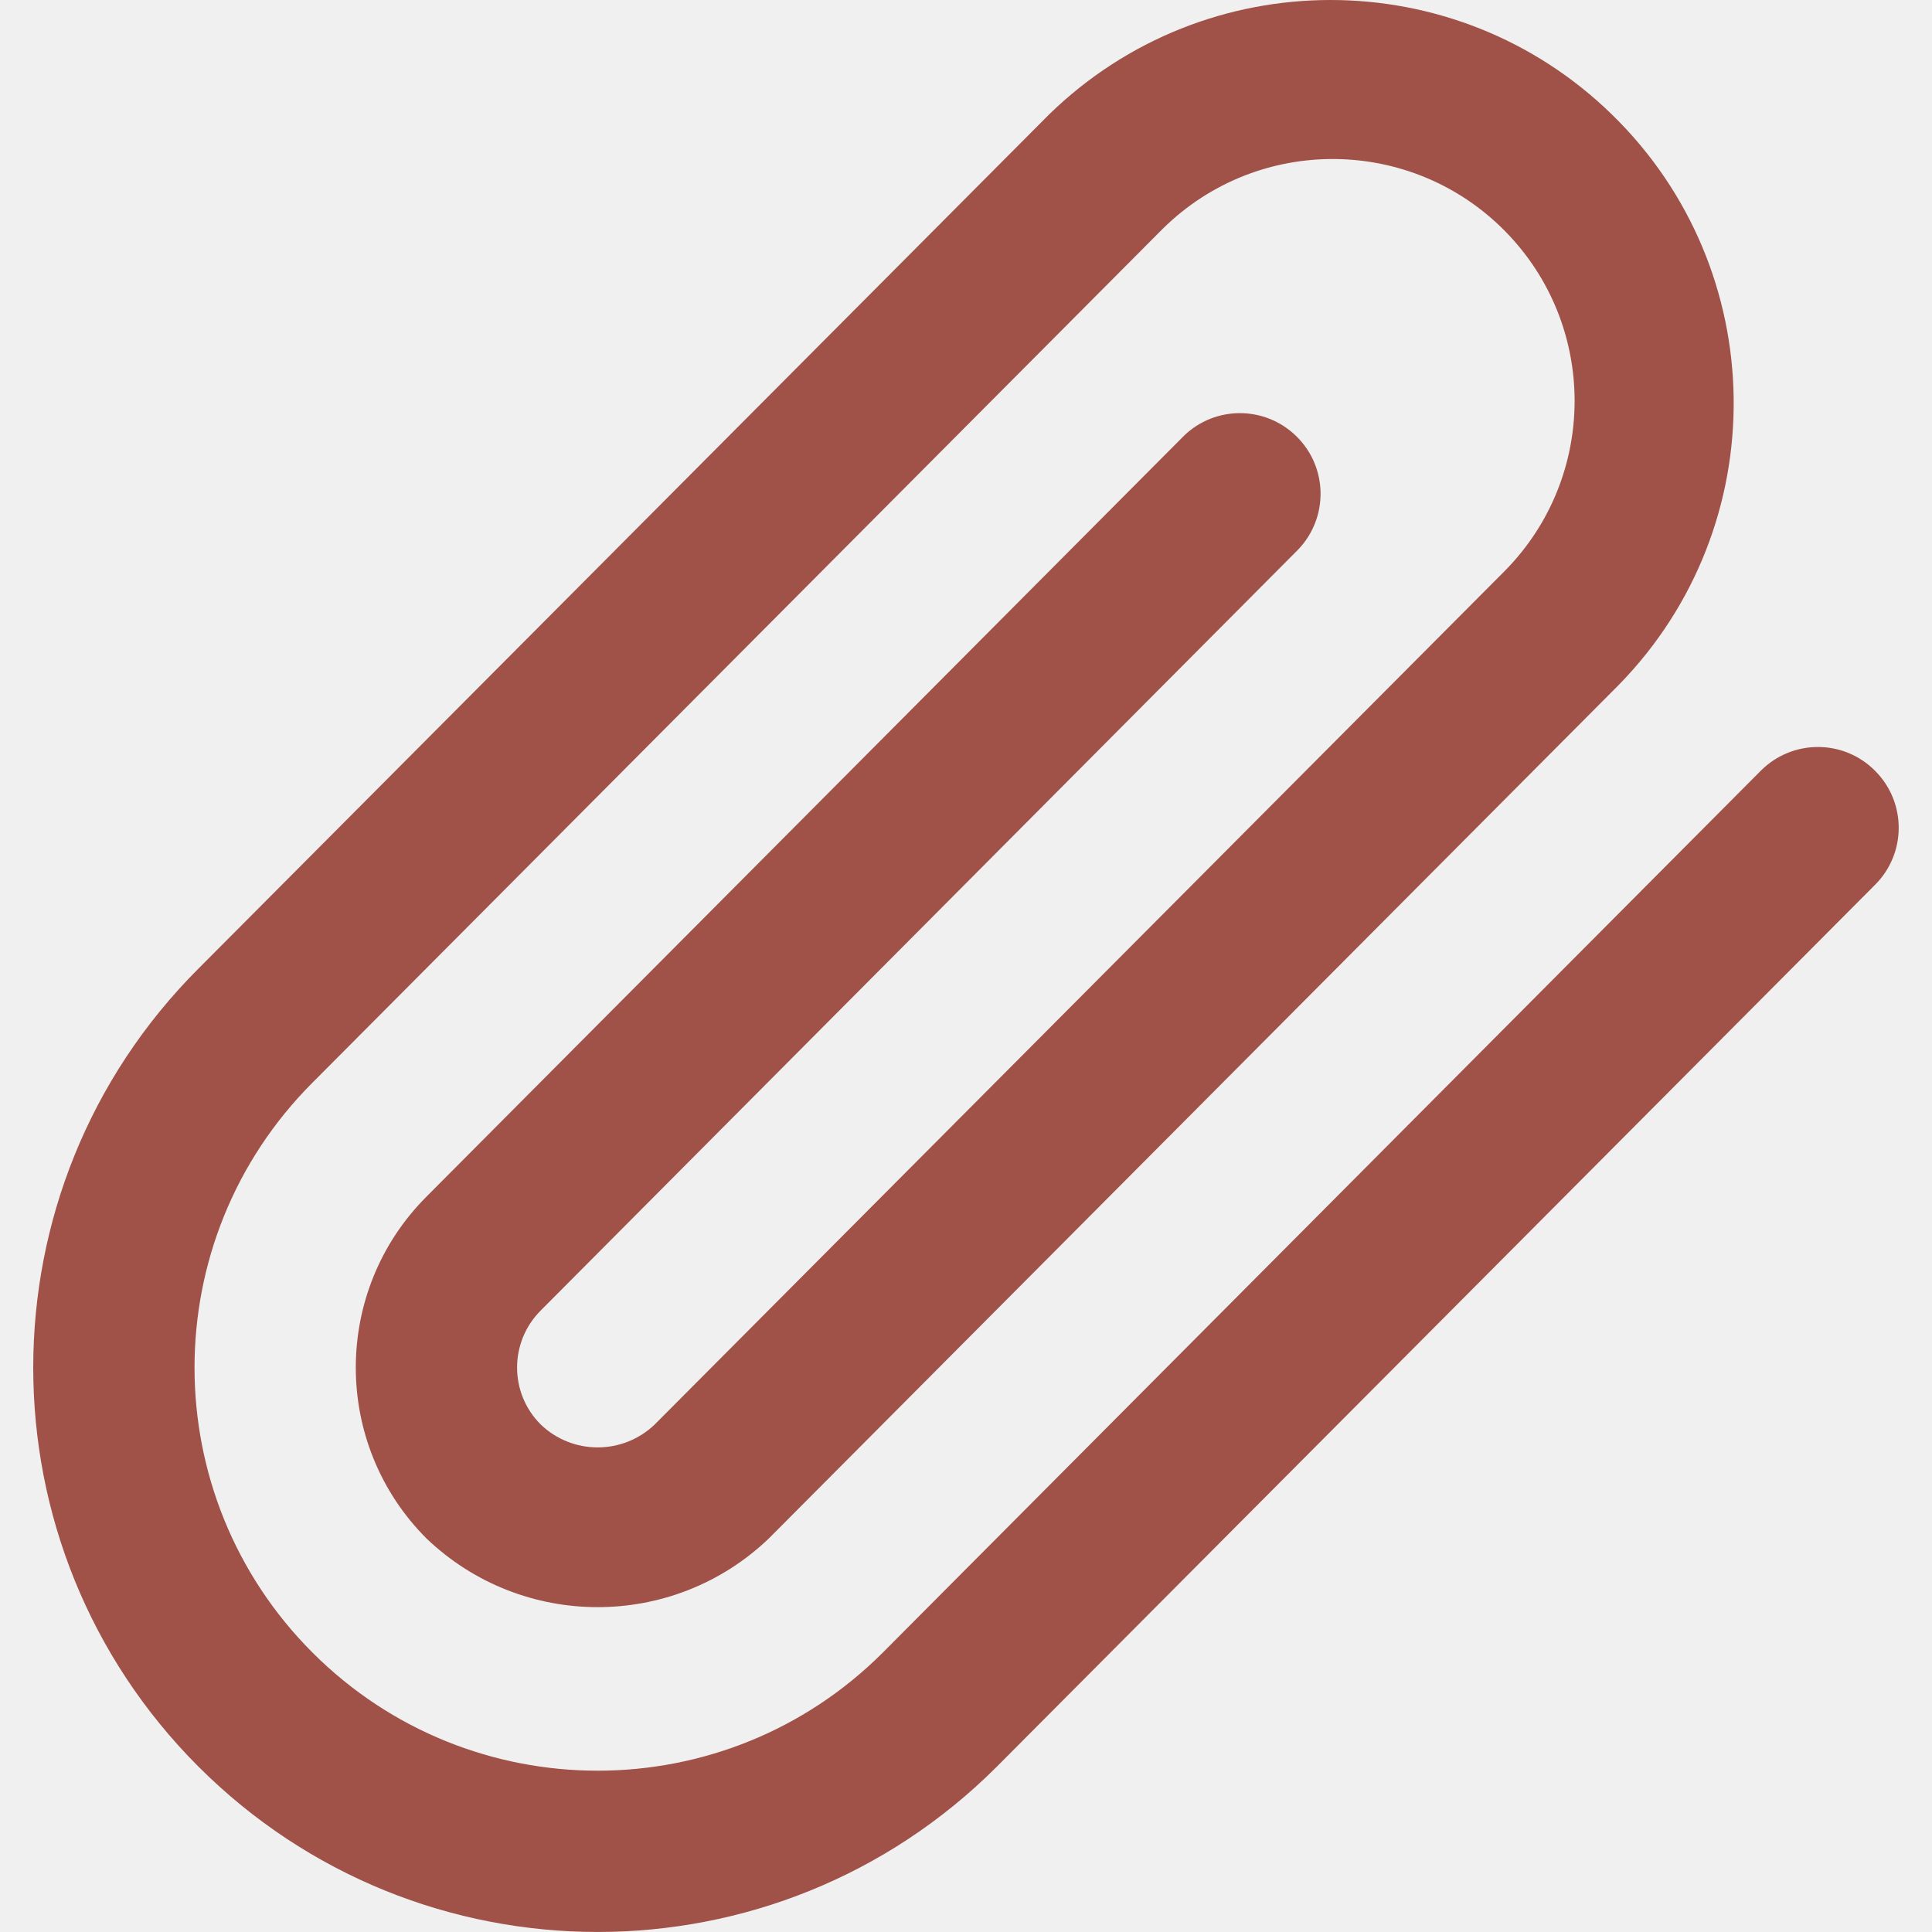
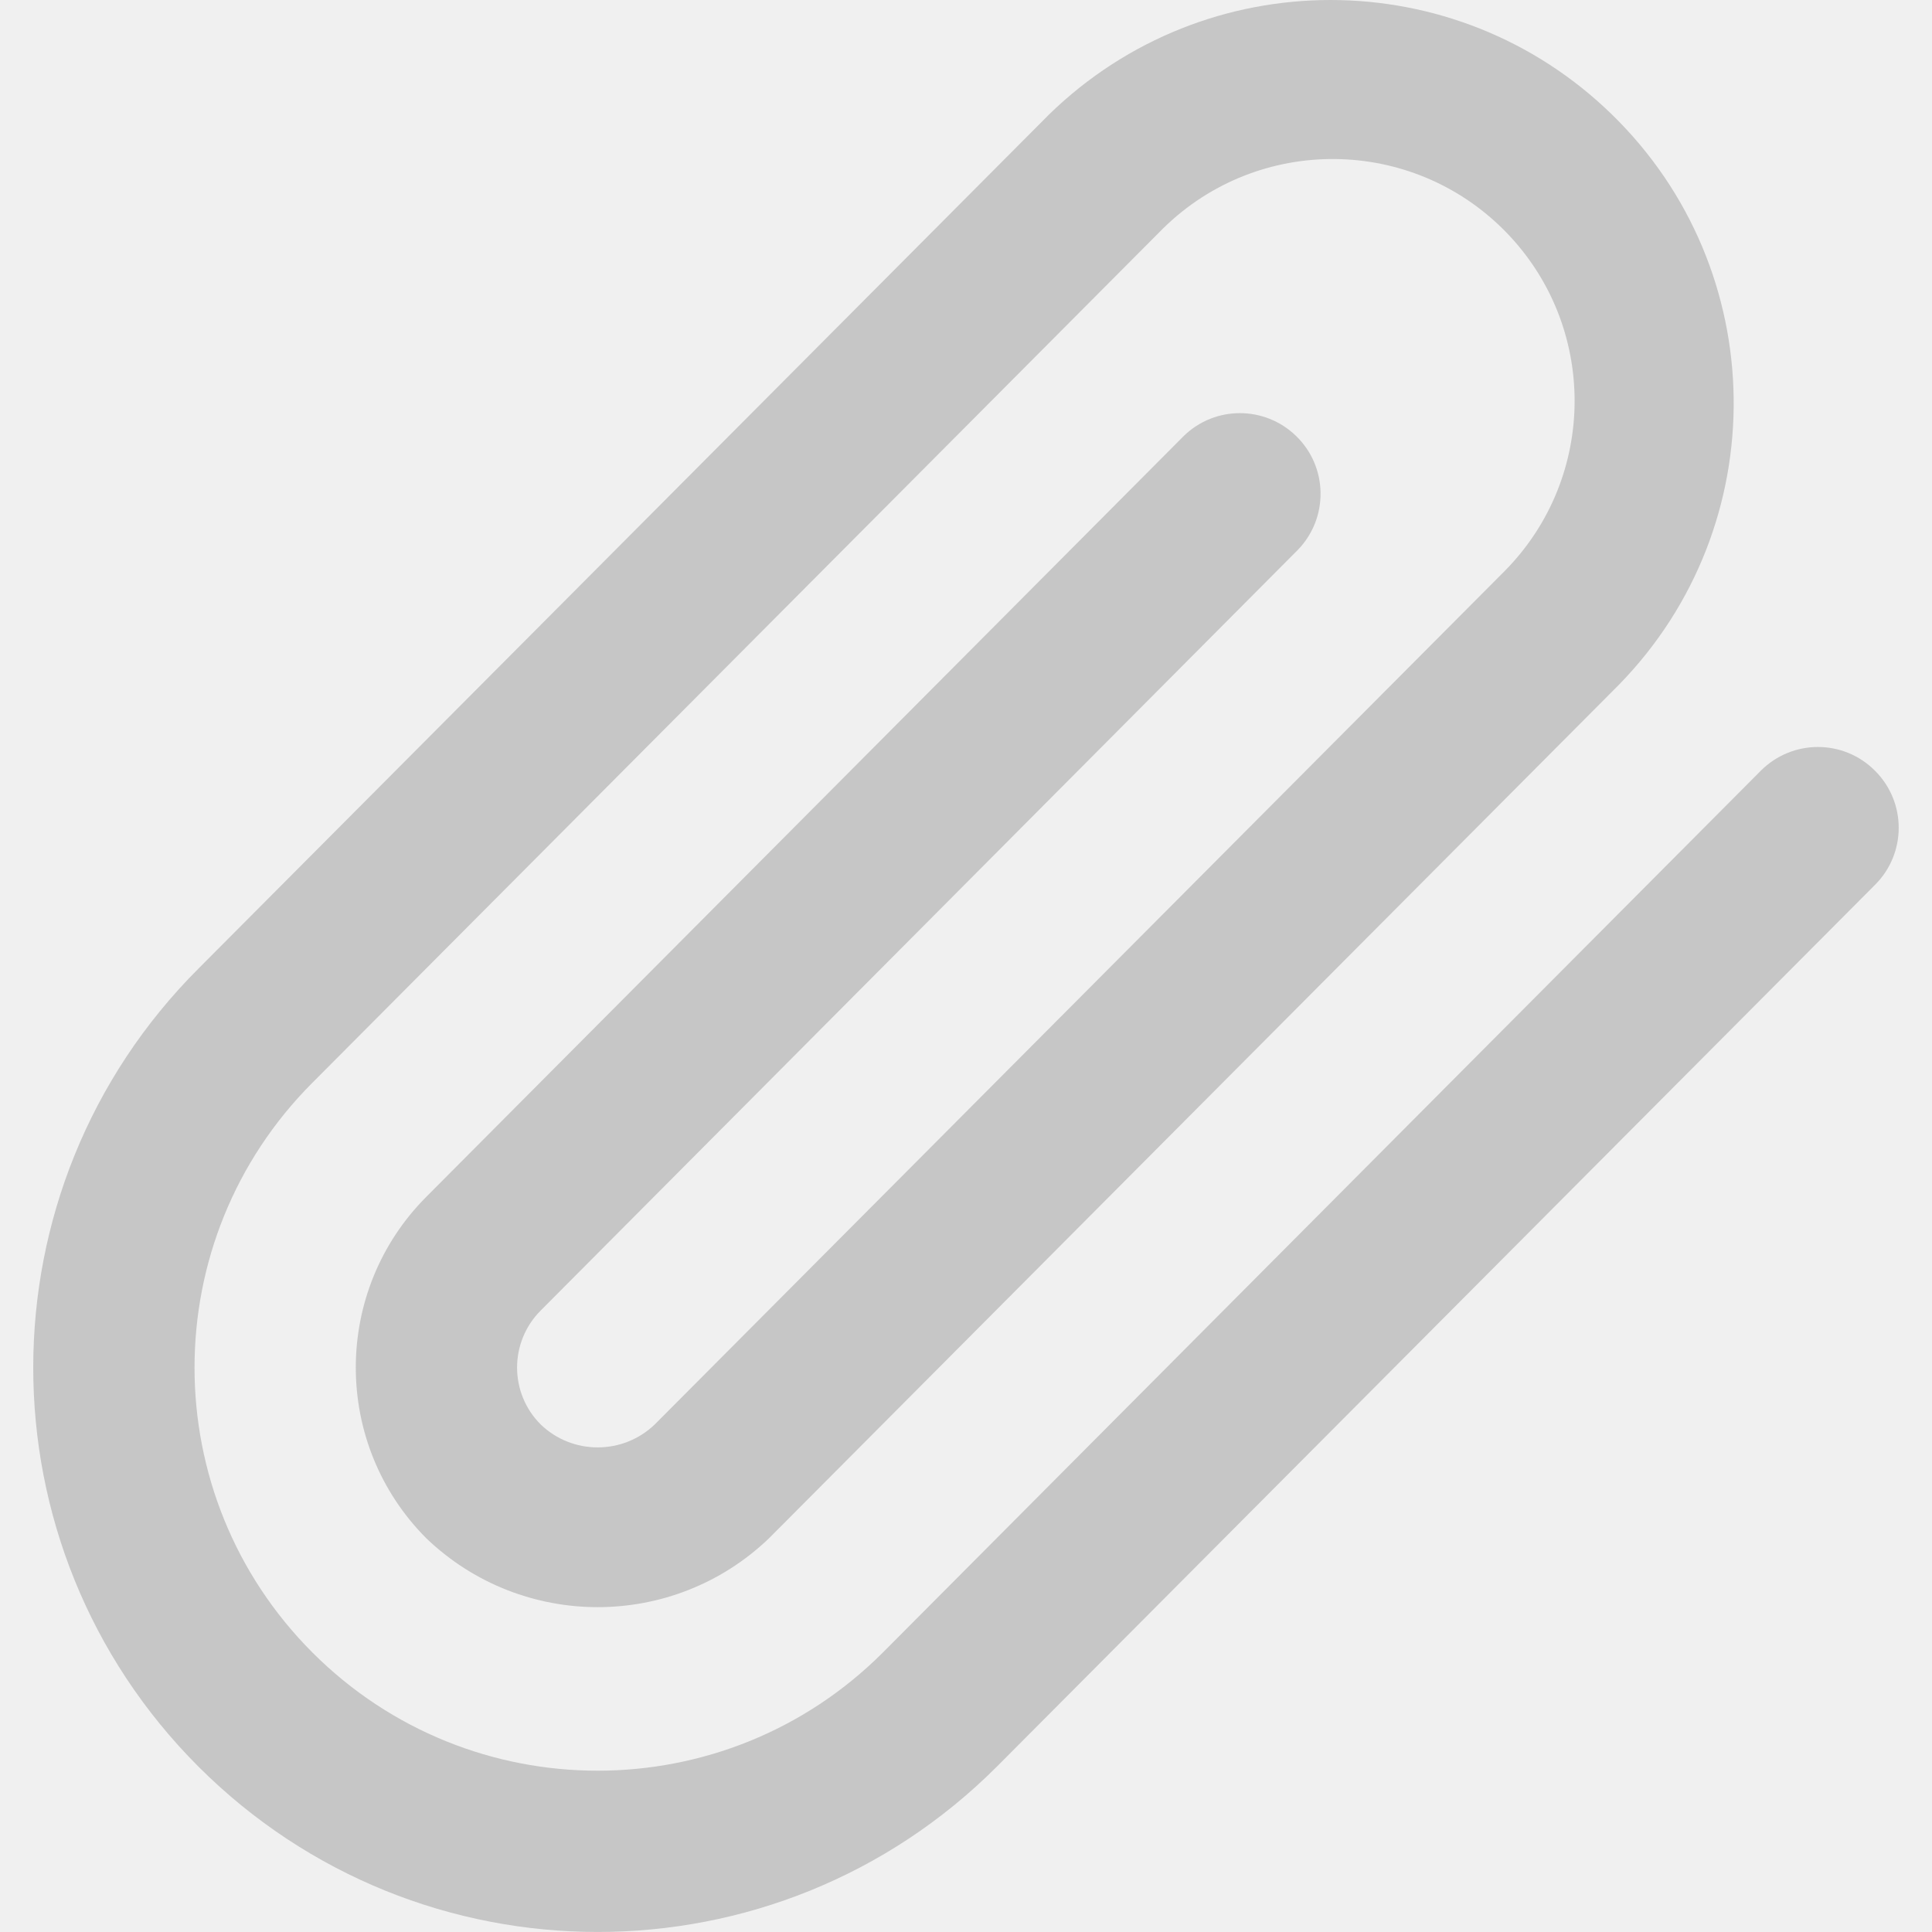
<svg xmlns="http://www.w3.org/2000/svg" width="16" height="16" viewBox="0 0 16 16" fill="none">
  <g clip-path="url(#clip0_7157_493)">
-     <path d="M15.527 6.382C15.267 6.121 14.844 6.121 14.583 6.382L7.311 13.686C6.007 14.99 3.893 14.99 2.589 13.687C1.285 12.383 1.285 10.269 2.589 8.965L9.632 1.892C10.421 1.116 11.689 1.127 12.465 1.915C13.232 2.695 13.232 3.945 12.465 4.725L5.422 11.797C5.158 12.05 4.741 12.05 4.478 11.797C4.217 11.537 4.217 11.114 4.478 10.853L10.749 4.553C11.005 4.288 10.998 3.865 10.732 3.609C10.473 3.359 10.063 3.359 9.805 3.609L3.533 9.909C2.751 10.691 2.751 11.96 3.533 12.742C3.533 12.742 3.533 12.742 3.533 12.742C4.326 13.499 5.574 13.499 6.366 12.742L13.409 5.669C14.697 4.349 14.67 2.235 13.349 0.948C12.053 -0.316 9.985 -0.316 8.688 0.948L1.644 8.021C-0.181 9.846 -0.181 12.806 1.644 14.631C3.47 16.456 6.429 16.456 8.255 14.631L15.527 7.329C15.789 7.069 15.79 6.646 15.53 6.385C15.529 6.384 15.528 6.383 15.527 6.382Z" fill="#A05148" />
+     <path d="M15.527 6.382C15.267 6.121 14.844 6.121 14.583 6.382L7.311 13.686C6.007 14.99 3.893 14.99 2.589 13.687C1.285 12.383 1.285 10.269 2.589 8.965L9.632 1.892C10.421 1.116 11.689 1.127 12.465 1.915C13.232 2.695 13.232 3.945 12.465 4.725L5.422 11.797C5.158 12.05 4.741 12.05 4.478 11.797C4.217 11.537 4.217 11.114 4.478 10.853L10.749 4.553C11.005 4.288 10.998 3.865 10.732 3.609C10.473 3.359 10.063 3.359 9.805 3.609L3.533 9.909C2.751 10.691 2.751 11.96 3.533 12.742C3.533 12.742 3.533 12.742 3.533 12.742C4.326 13.499 5.574 13.499 6.366 12.742L13.409 5.669C14.697 4.349 14.67 2.235 13.349 0.948C12.053 -0.316 9.985 -0.316 8.688 0.948L1.644 8.021C-0.181 9.846 -0.181 12.806 1.644 14.631C3.47 16.456 6.429 16.456 8.255 14.631L15.527 7.329C15.789 7.069 15.79 6.646 15.53 6.385C15.529 6.384 15.528 6.383 15.527 6.382Z" fill="#c6c6c6" />
  </g>
  <defs>
    <clipPath id="clip0_7157_493">
      <rect width="16" height="16" fill="white" />
    </clipPath>
  </defs>
</svg>
